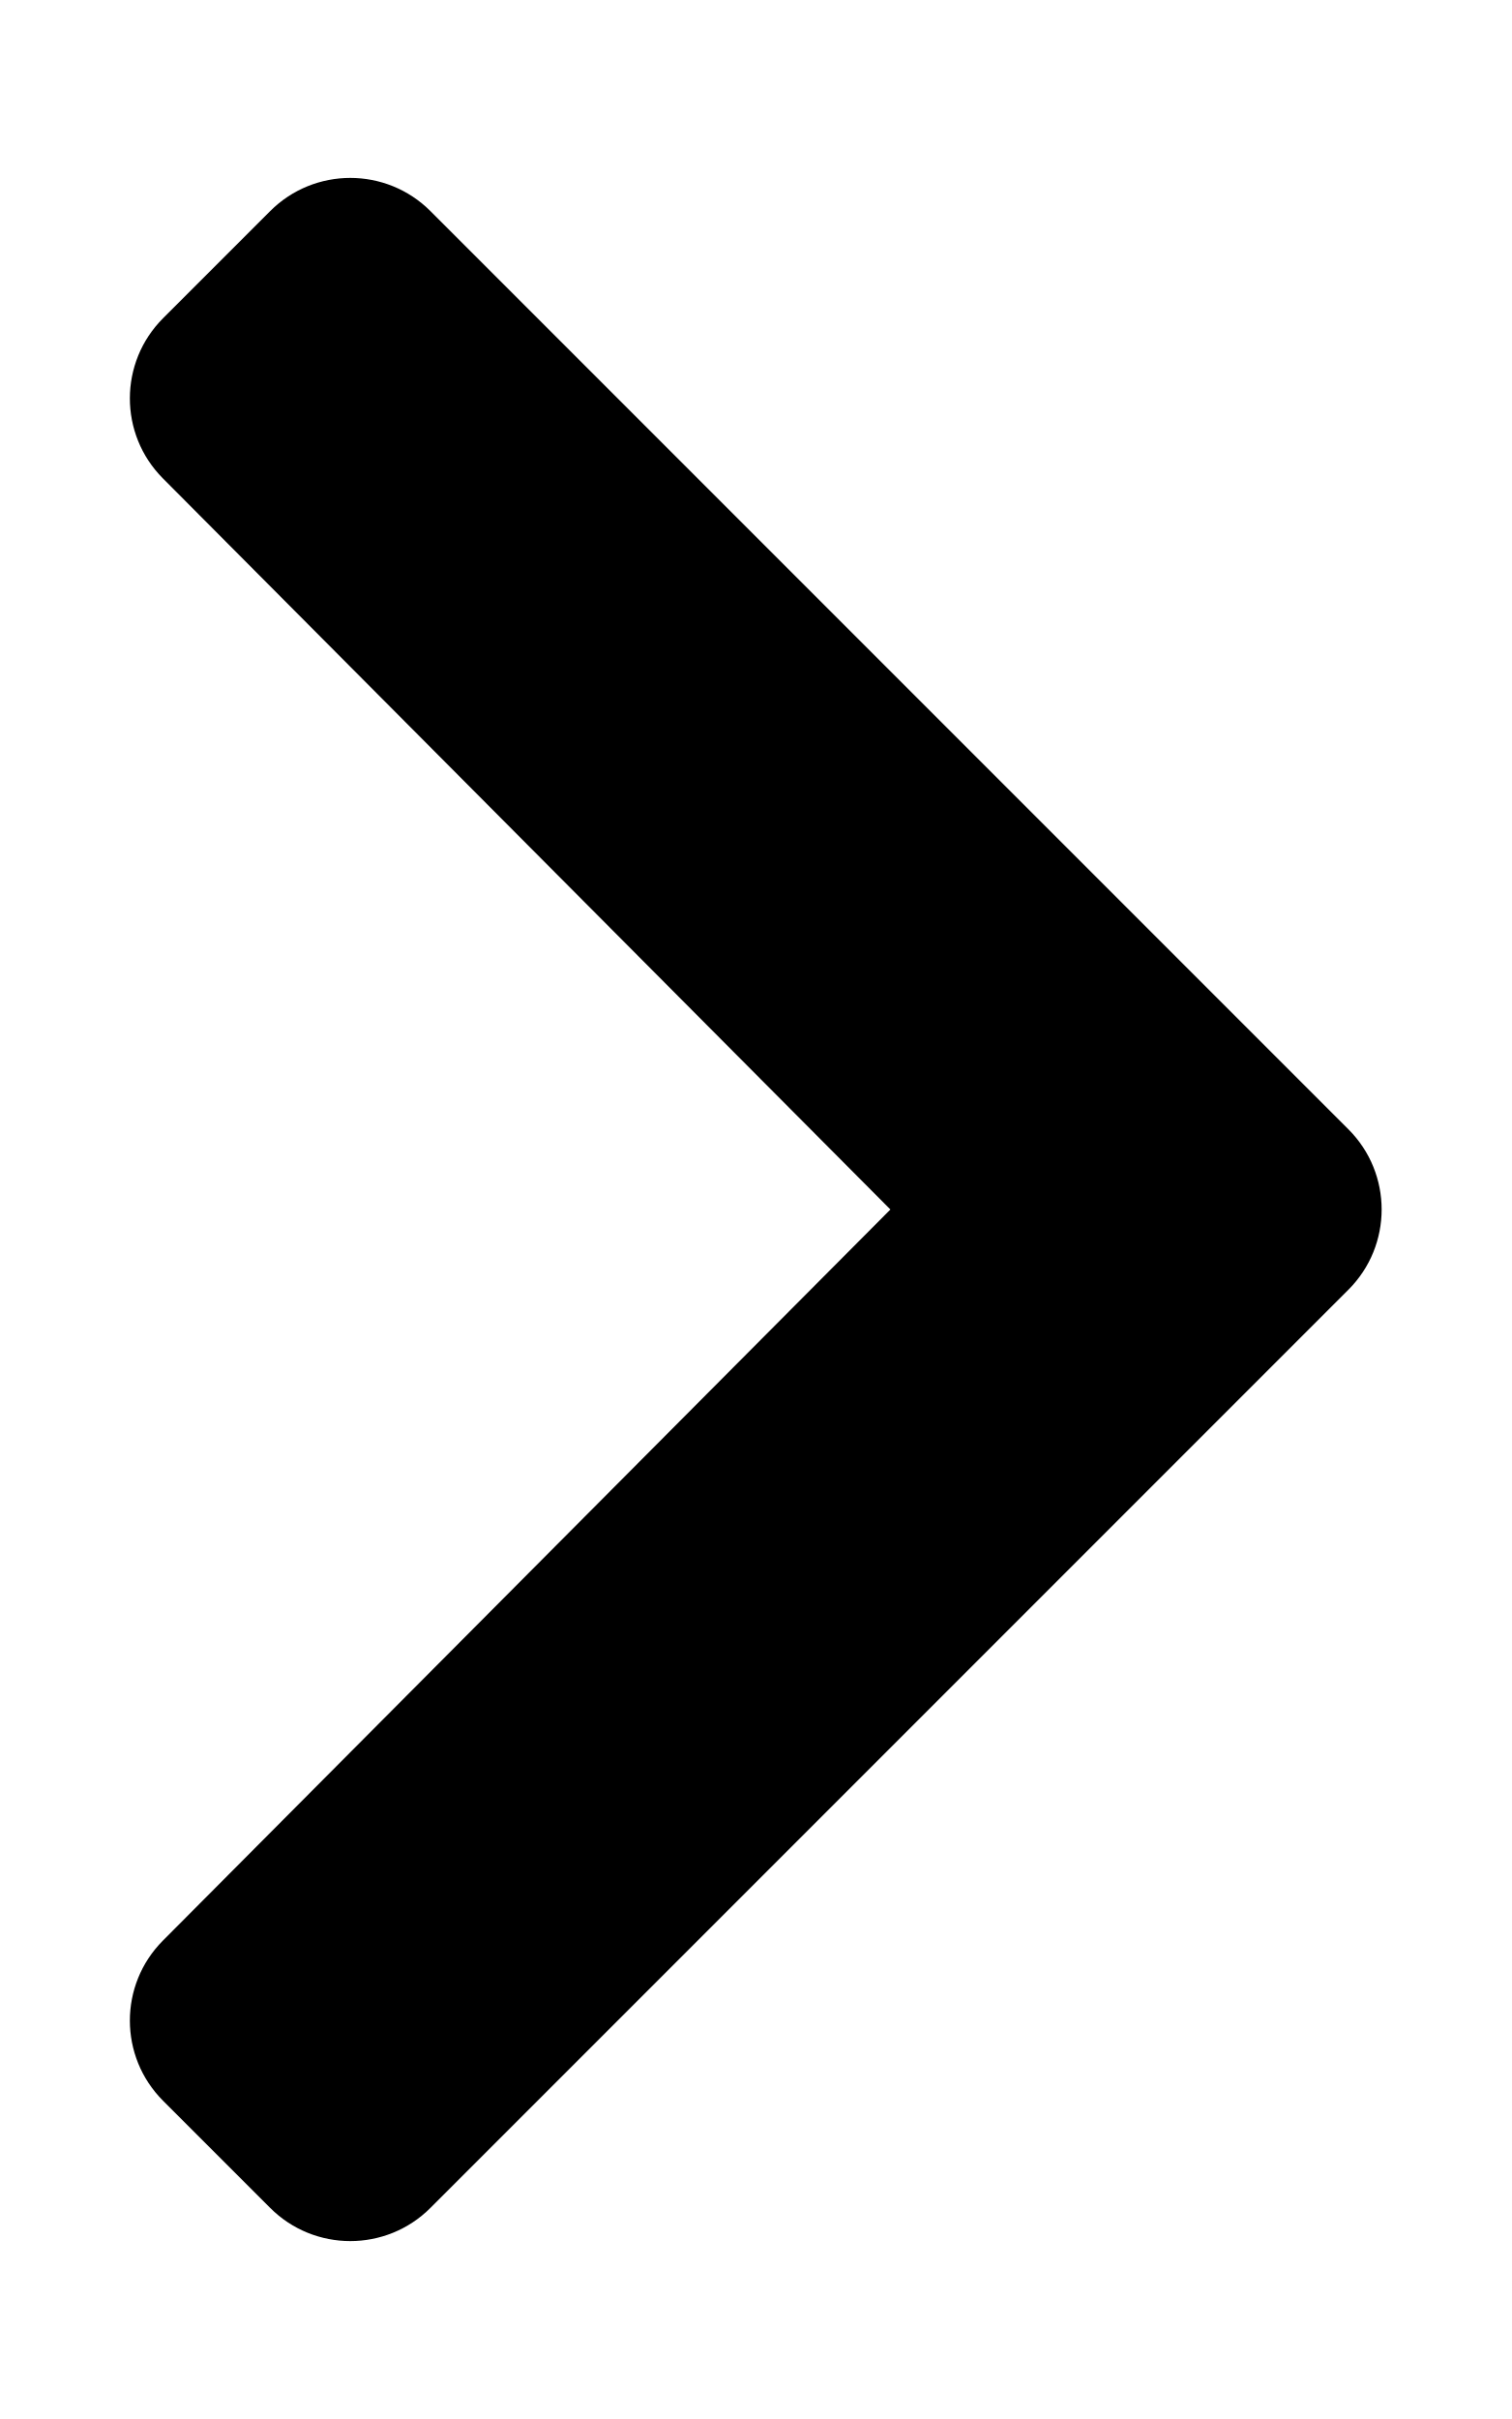
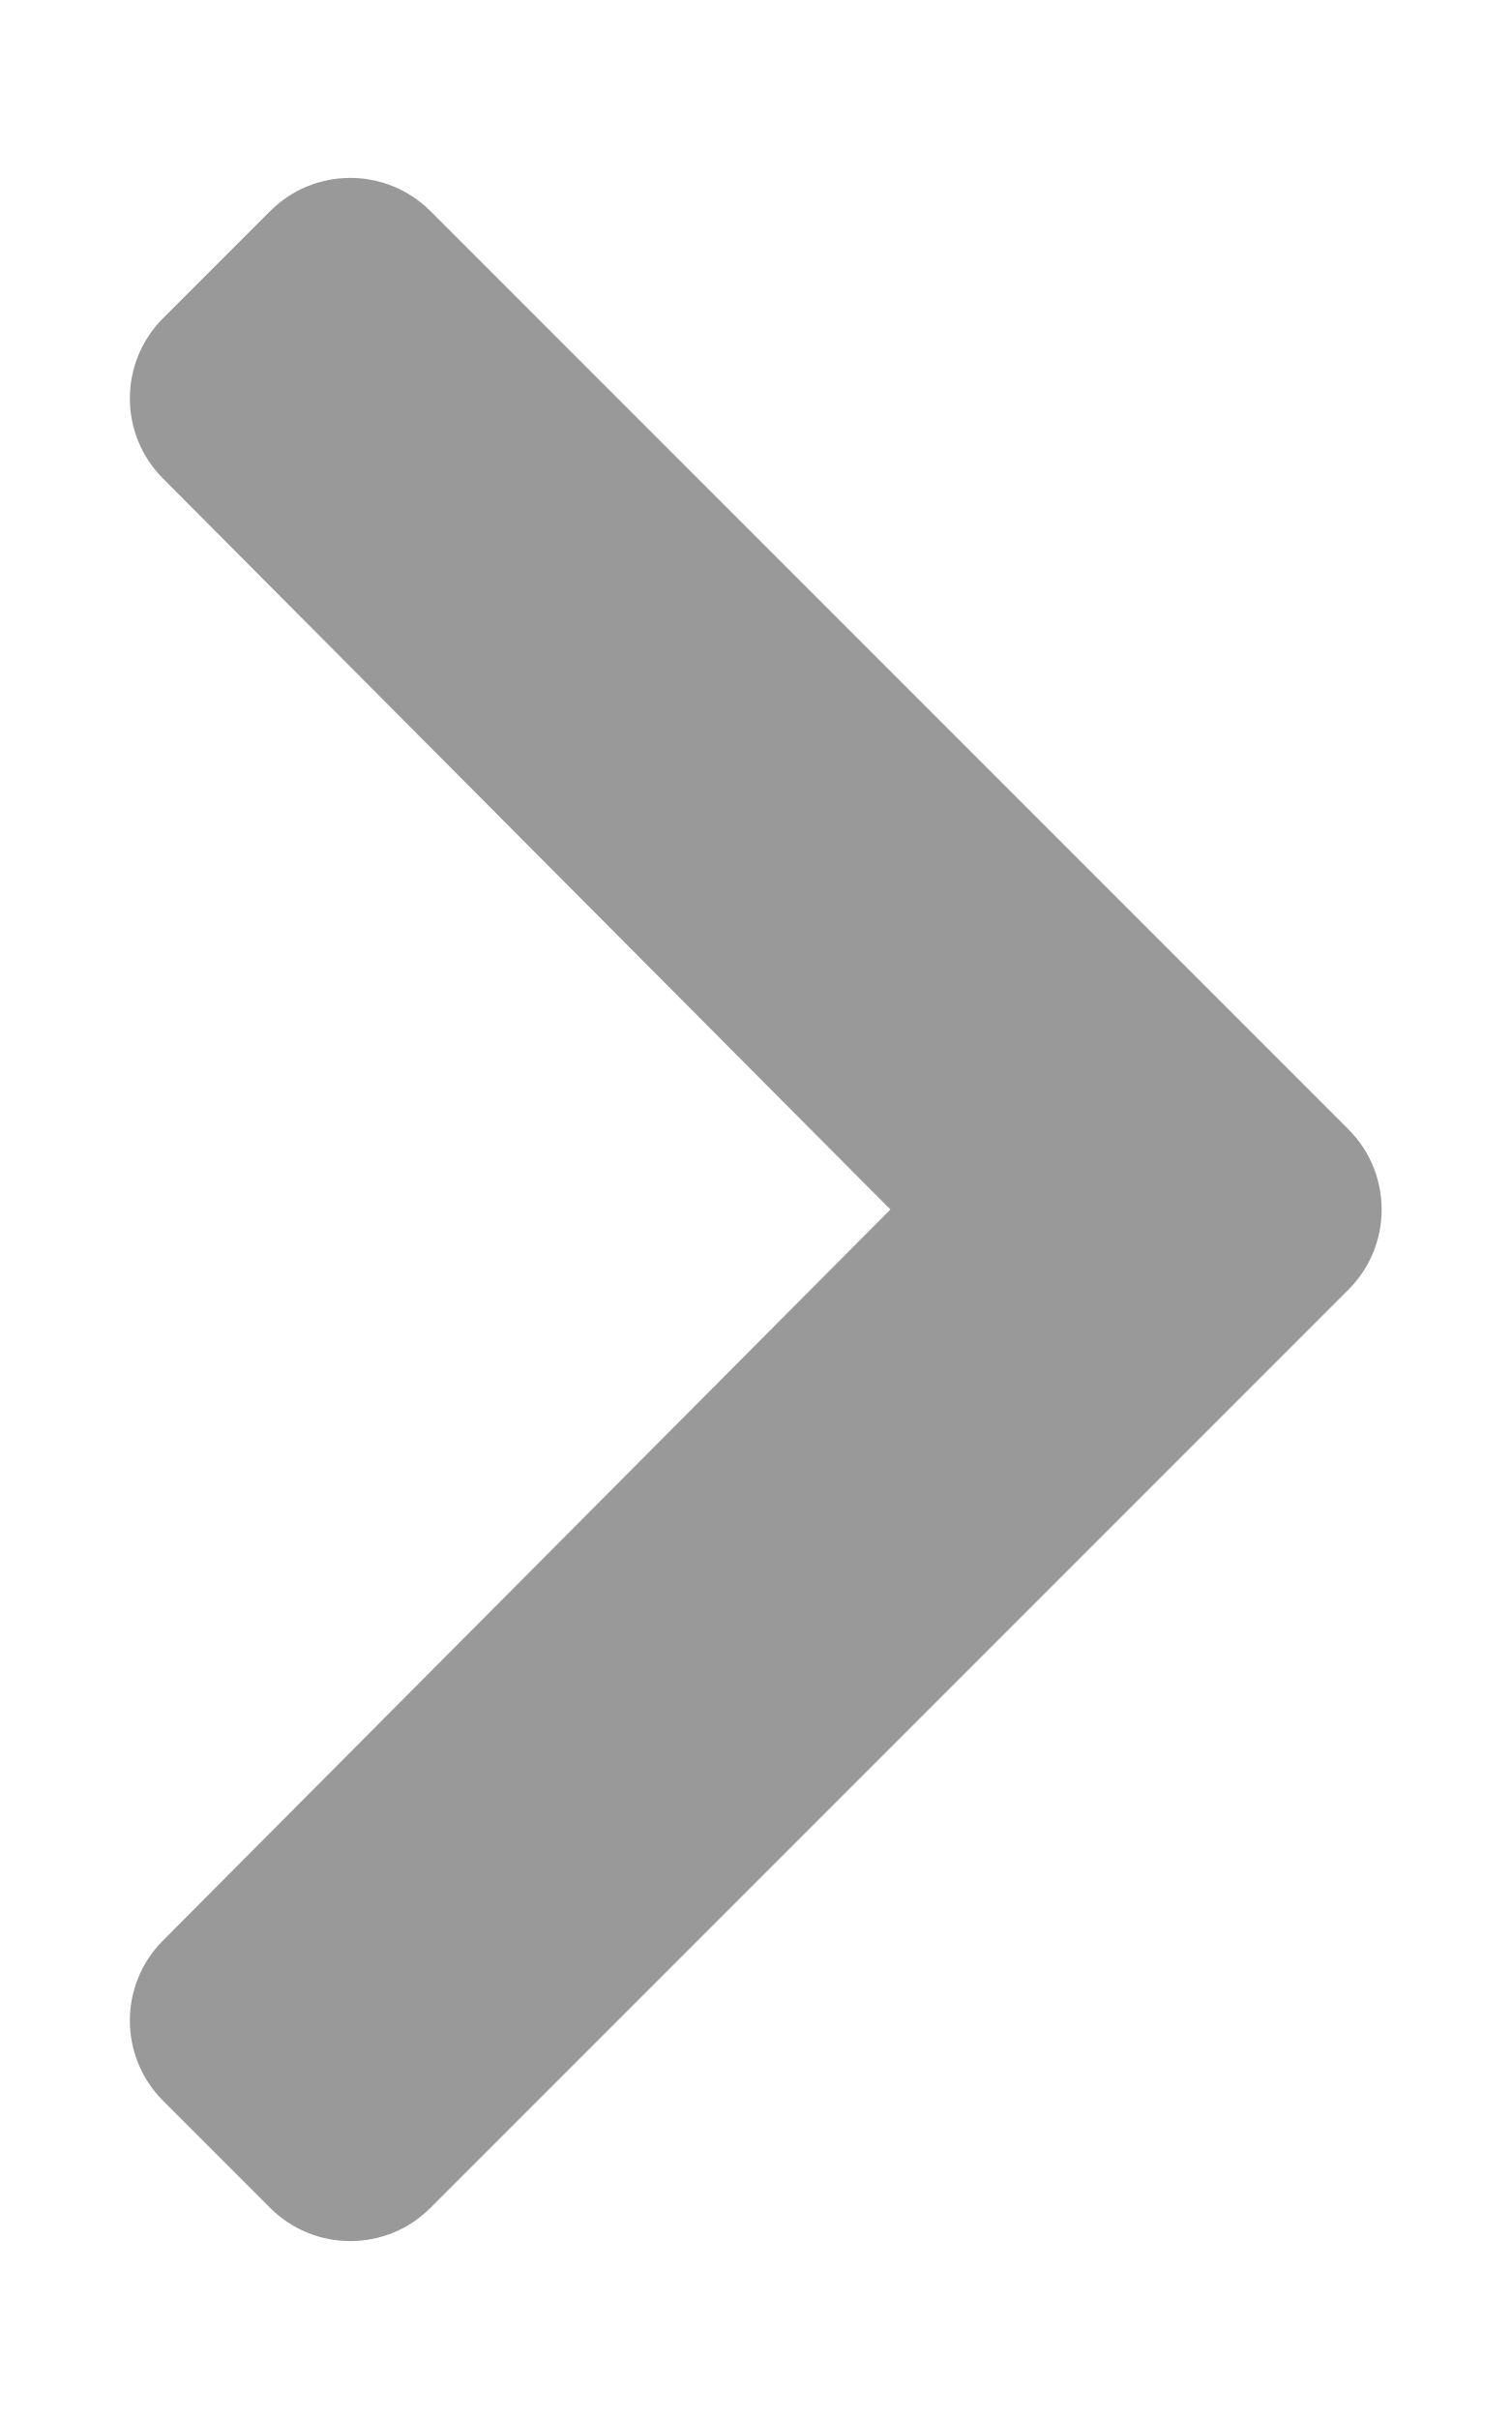
- <svg xmlns="http://www.w3.org/2000/svg" aria-hidden="true" focusable="false" data-prefix="fas" data-icon="chevron-right" class="svg-inline--fa fa-chevron-right fa-w-10" role="img" viewBox="0 0 320 512">
-   <path fill="currentColor" d="M285.476 272.971L91.132 467.314c-9.373 9.373-24.569 9.373-33.941 0l-22.667-22.667c-9.357-9.357-9.375-24.522-.04-33.901L188.505 256 34.484 101.255c-9.335-9.379-9.317-24.544.04-33.901l22.667-22.667c9.373-9.373 24.569-9.373 33.941 0L285.475 239.03c9.373 9.372 9.373 24.568.001 33.941z" />
+ <svg xmlns="http://www.w3.org/2000/svg" aria-hidden="true" focusable="false" data-prefix="fas" data-icon="chevron-right" class="svg-inline--fa fa-chevron-right fa-w-10" role="img" viewBox="0 0 320 512" version="1.1" id="svg4">
+   <defs id="defs8" />
+   <path fill="currentColor" d="M285.476 272.971L91.132 467.314c-9.373 9.373-24.569 9.373-33.941 0l-22.667-22.667c-9.357-9.357-9.375-24.522-.04-33.901L188.505 256 34.484 101.255c-9.335-9.379-9.317-24.544.04-33.901l22.667-22.667c9.373-9.373 24.569-9.373 33.941 0L285.475 239.03c9.373 9.372 9.373 24.568.001 33.941z" id="path2" style="fill:#999999" />
</svg>
